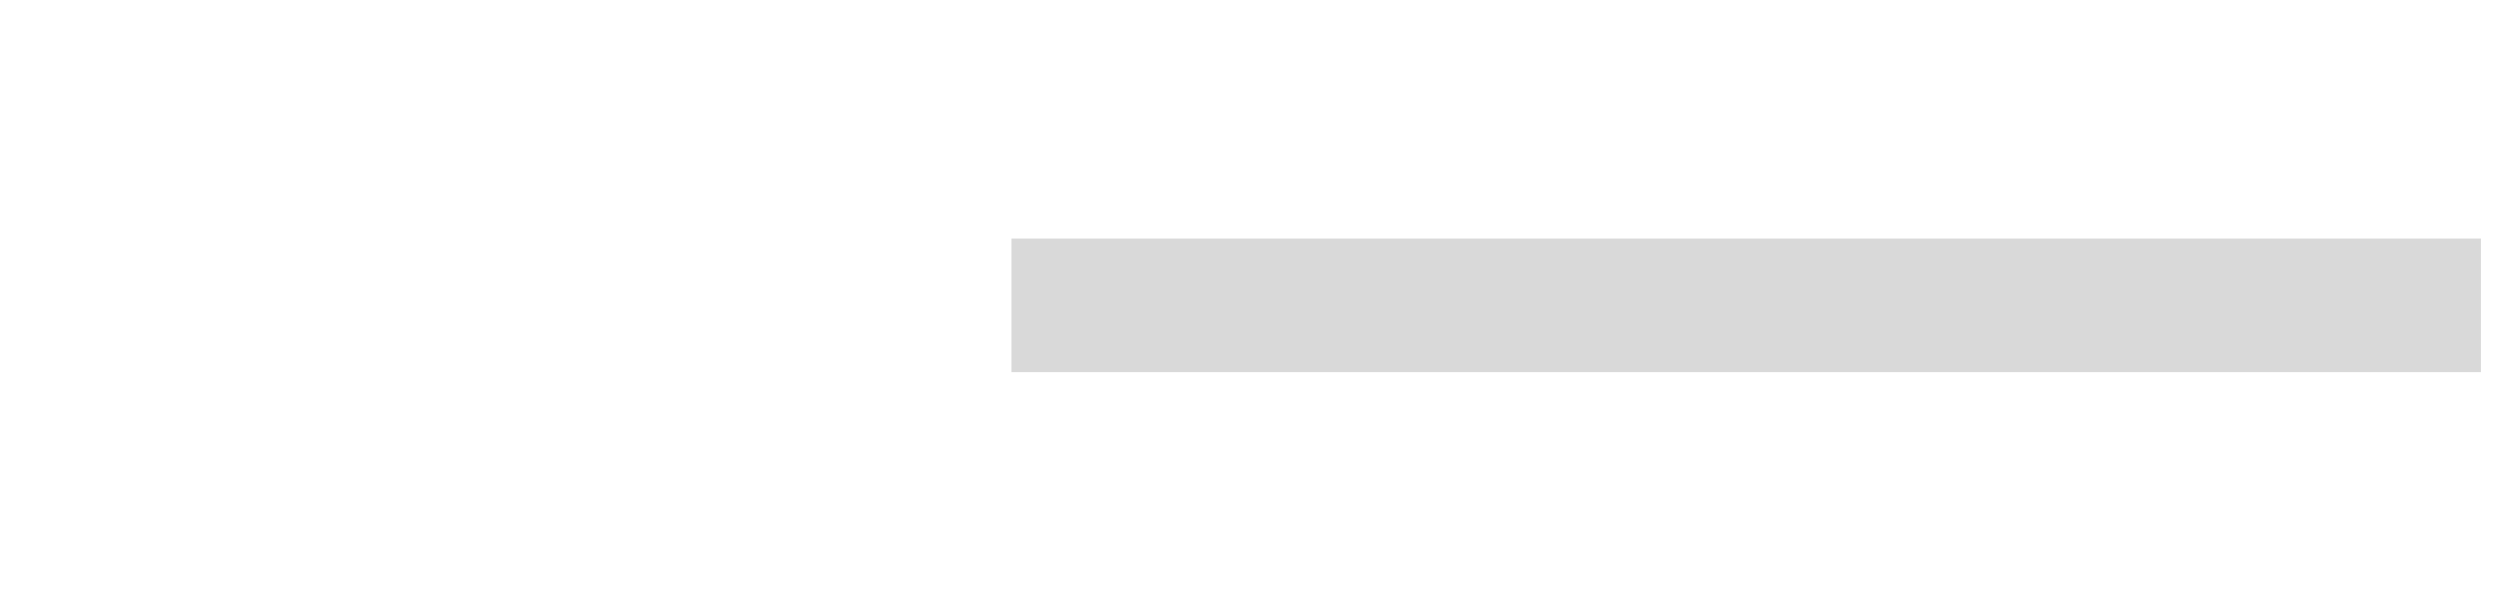
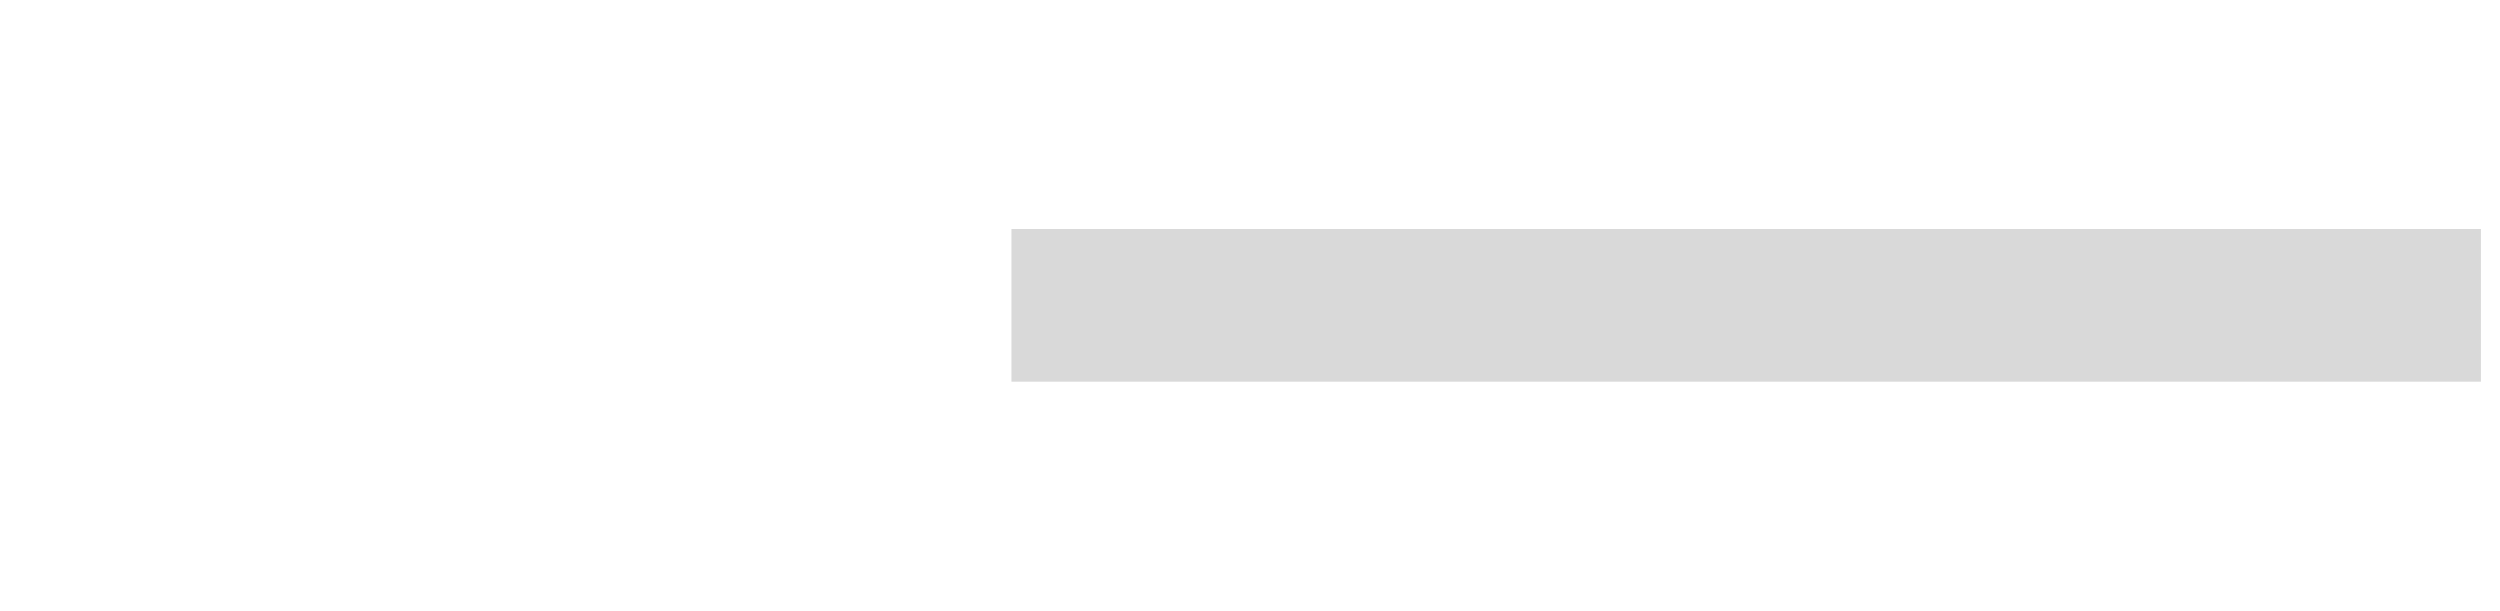
<svg xmlns="http://www.w3.org/2000/svg" width="262" height="64" viewBox="0 0 262 64" version="1.1" id="svg5">
  <defs id="defs2">
    <clipPath clipPathUnits="userSpaceOnUse" id="clipPath16518">
      <path style="color:#000000;fill:#999999;fill-opacity:0.4;-inkscape-stroke:none" d="m 13,2 h 236 c 6.111,0 11,4.889 11,11 v 286 c 0,6.111 -4.889,11 -11,11 H 13 C 6.889,310 2,305.111 2,299 V 13 C 2,6.889 6.889,2 13,2 Z" id="path16520" />
    </clipPath>
  </defs>
  <g id="layer1">
-     <rect style="fill:#d9d9d9;fill-opacity:1;stroke:#404040;stroke-width:0" id="rect297" width="154" height="14" x="106" y="25" />
+     <rect style="fill:#d9d9d9;fill-opacity:1;stroke:#404040;stroke-width:0" id="rect297" width="154" height="16" x="106" y="24" />
  </g>
</svg>
